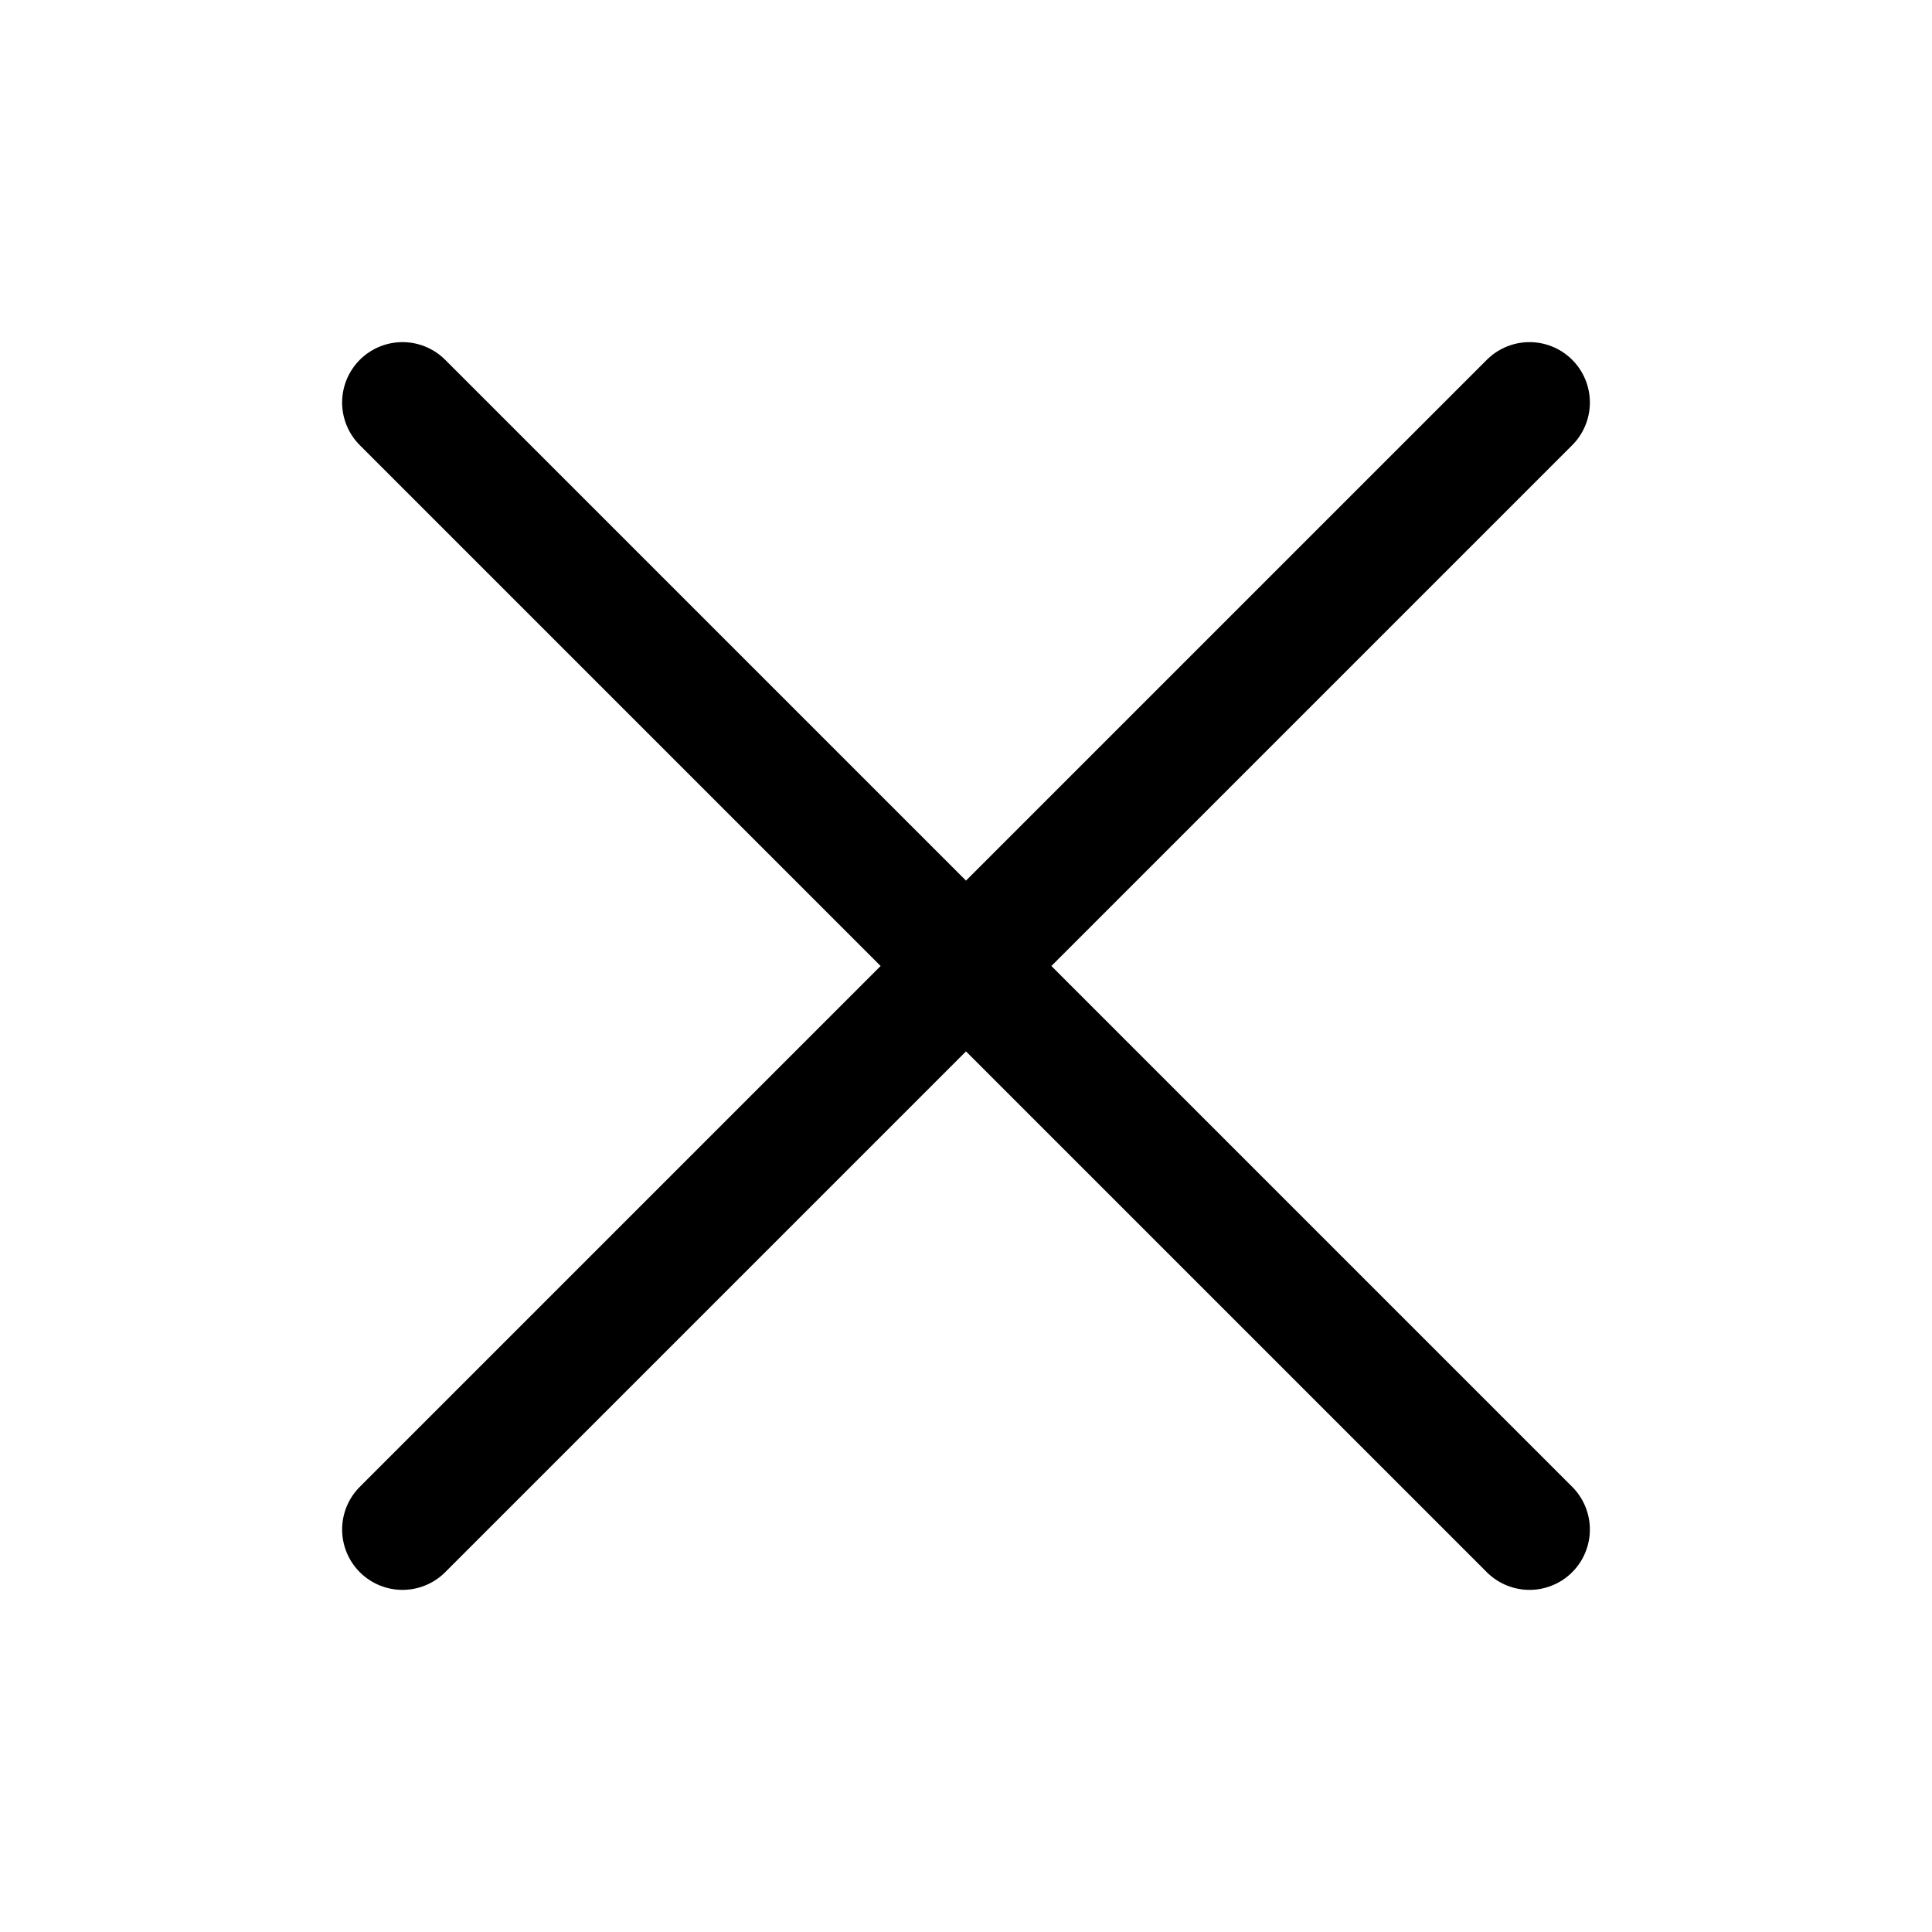
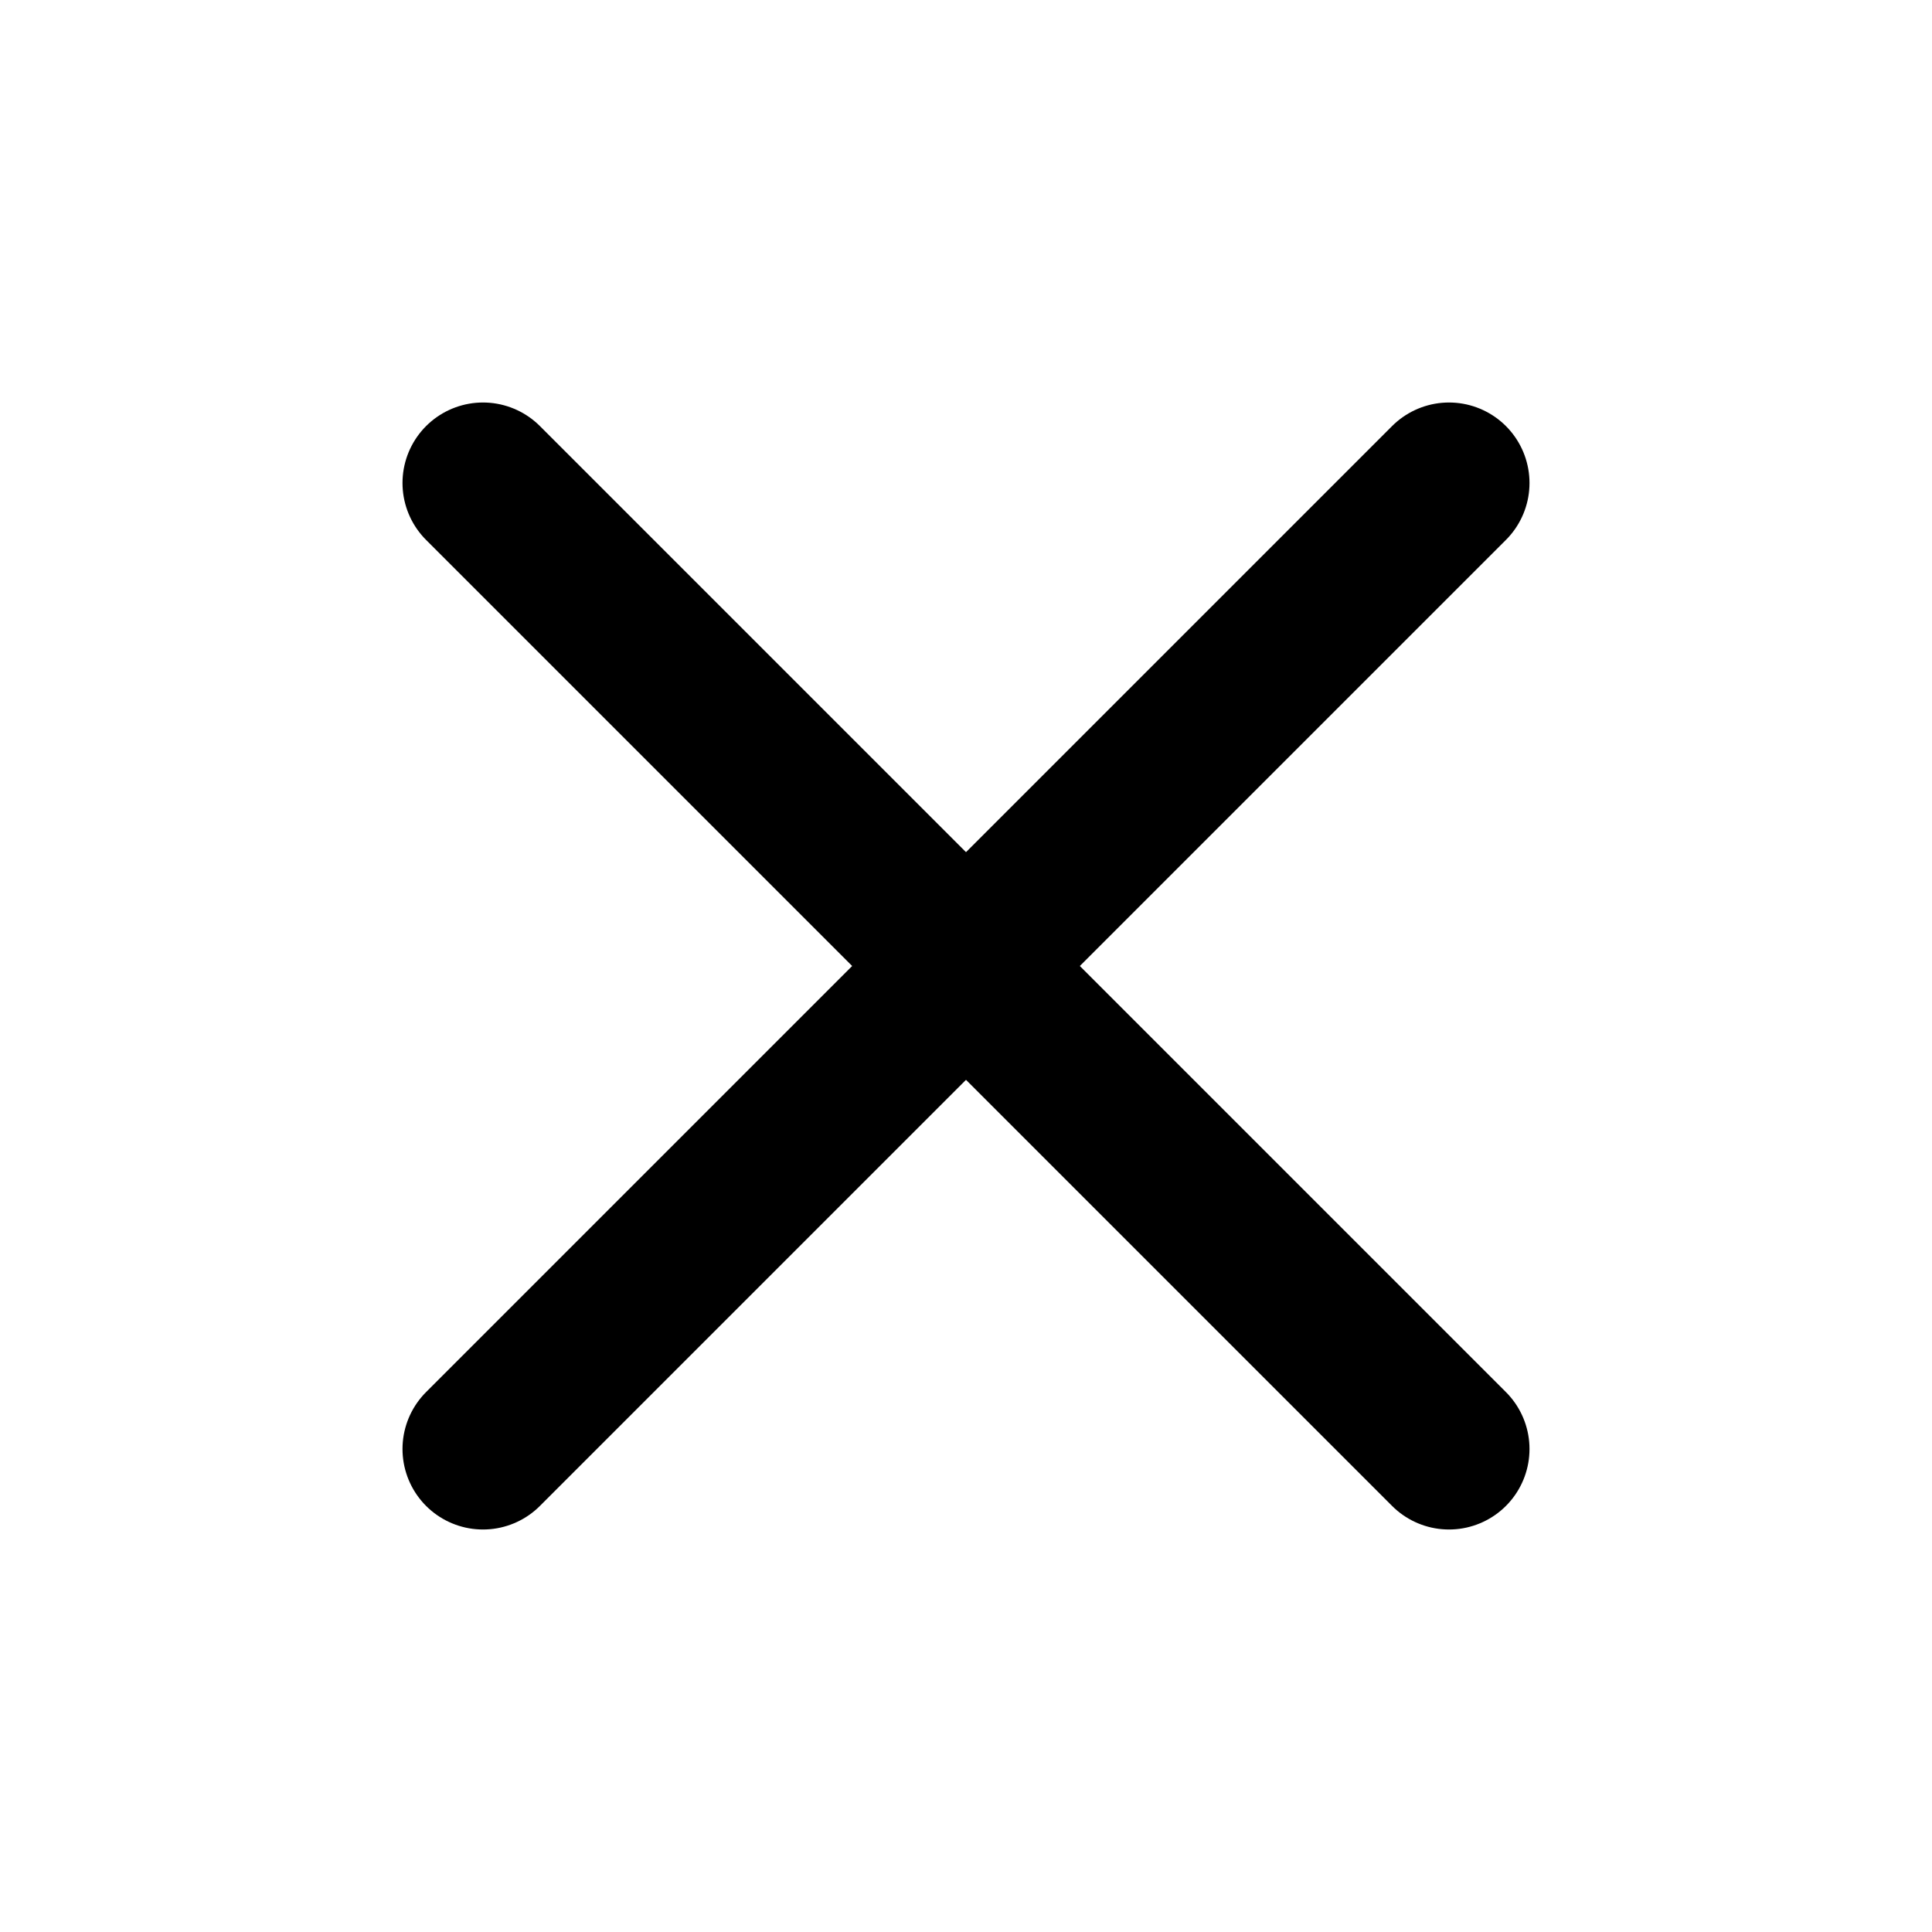
- <svg xmlns="http://www.w3.org/2000/svg" viewBox="0 0 24 24" width="24" height="24" color="#000000" fill="none">
-   <path d="M19 5L5 19M5 5L19 19" stroke="currentColor" stroke-width="1.5" stroke-linecap="round" stroke-linejoin="round" />
+ <svg xmlns="http://www.w3.org/2000/svg" viewBox="0 0 24 24" width="24" height="24" fill="none" stroke="currentColor" stroke-width="2" stroke-linecap="round" stroke-linejoin="round" class="close-icon">
+   <line x1="18" y1="6" x2="6" y2="18" />
+   <line x1="6" y1="6" x2="18" y2="18" />
</svg>
